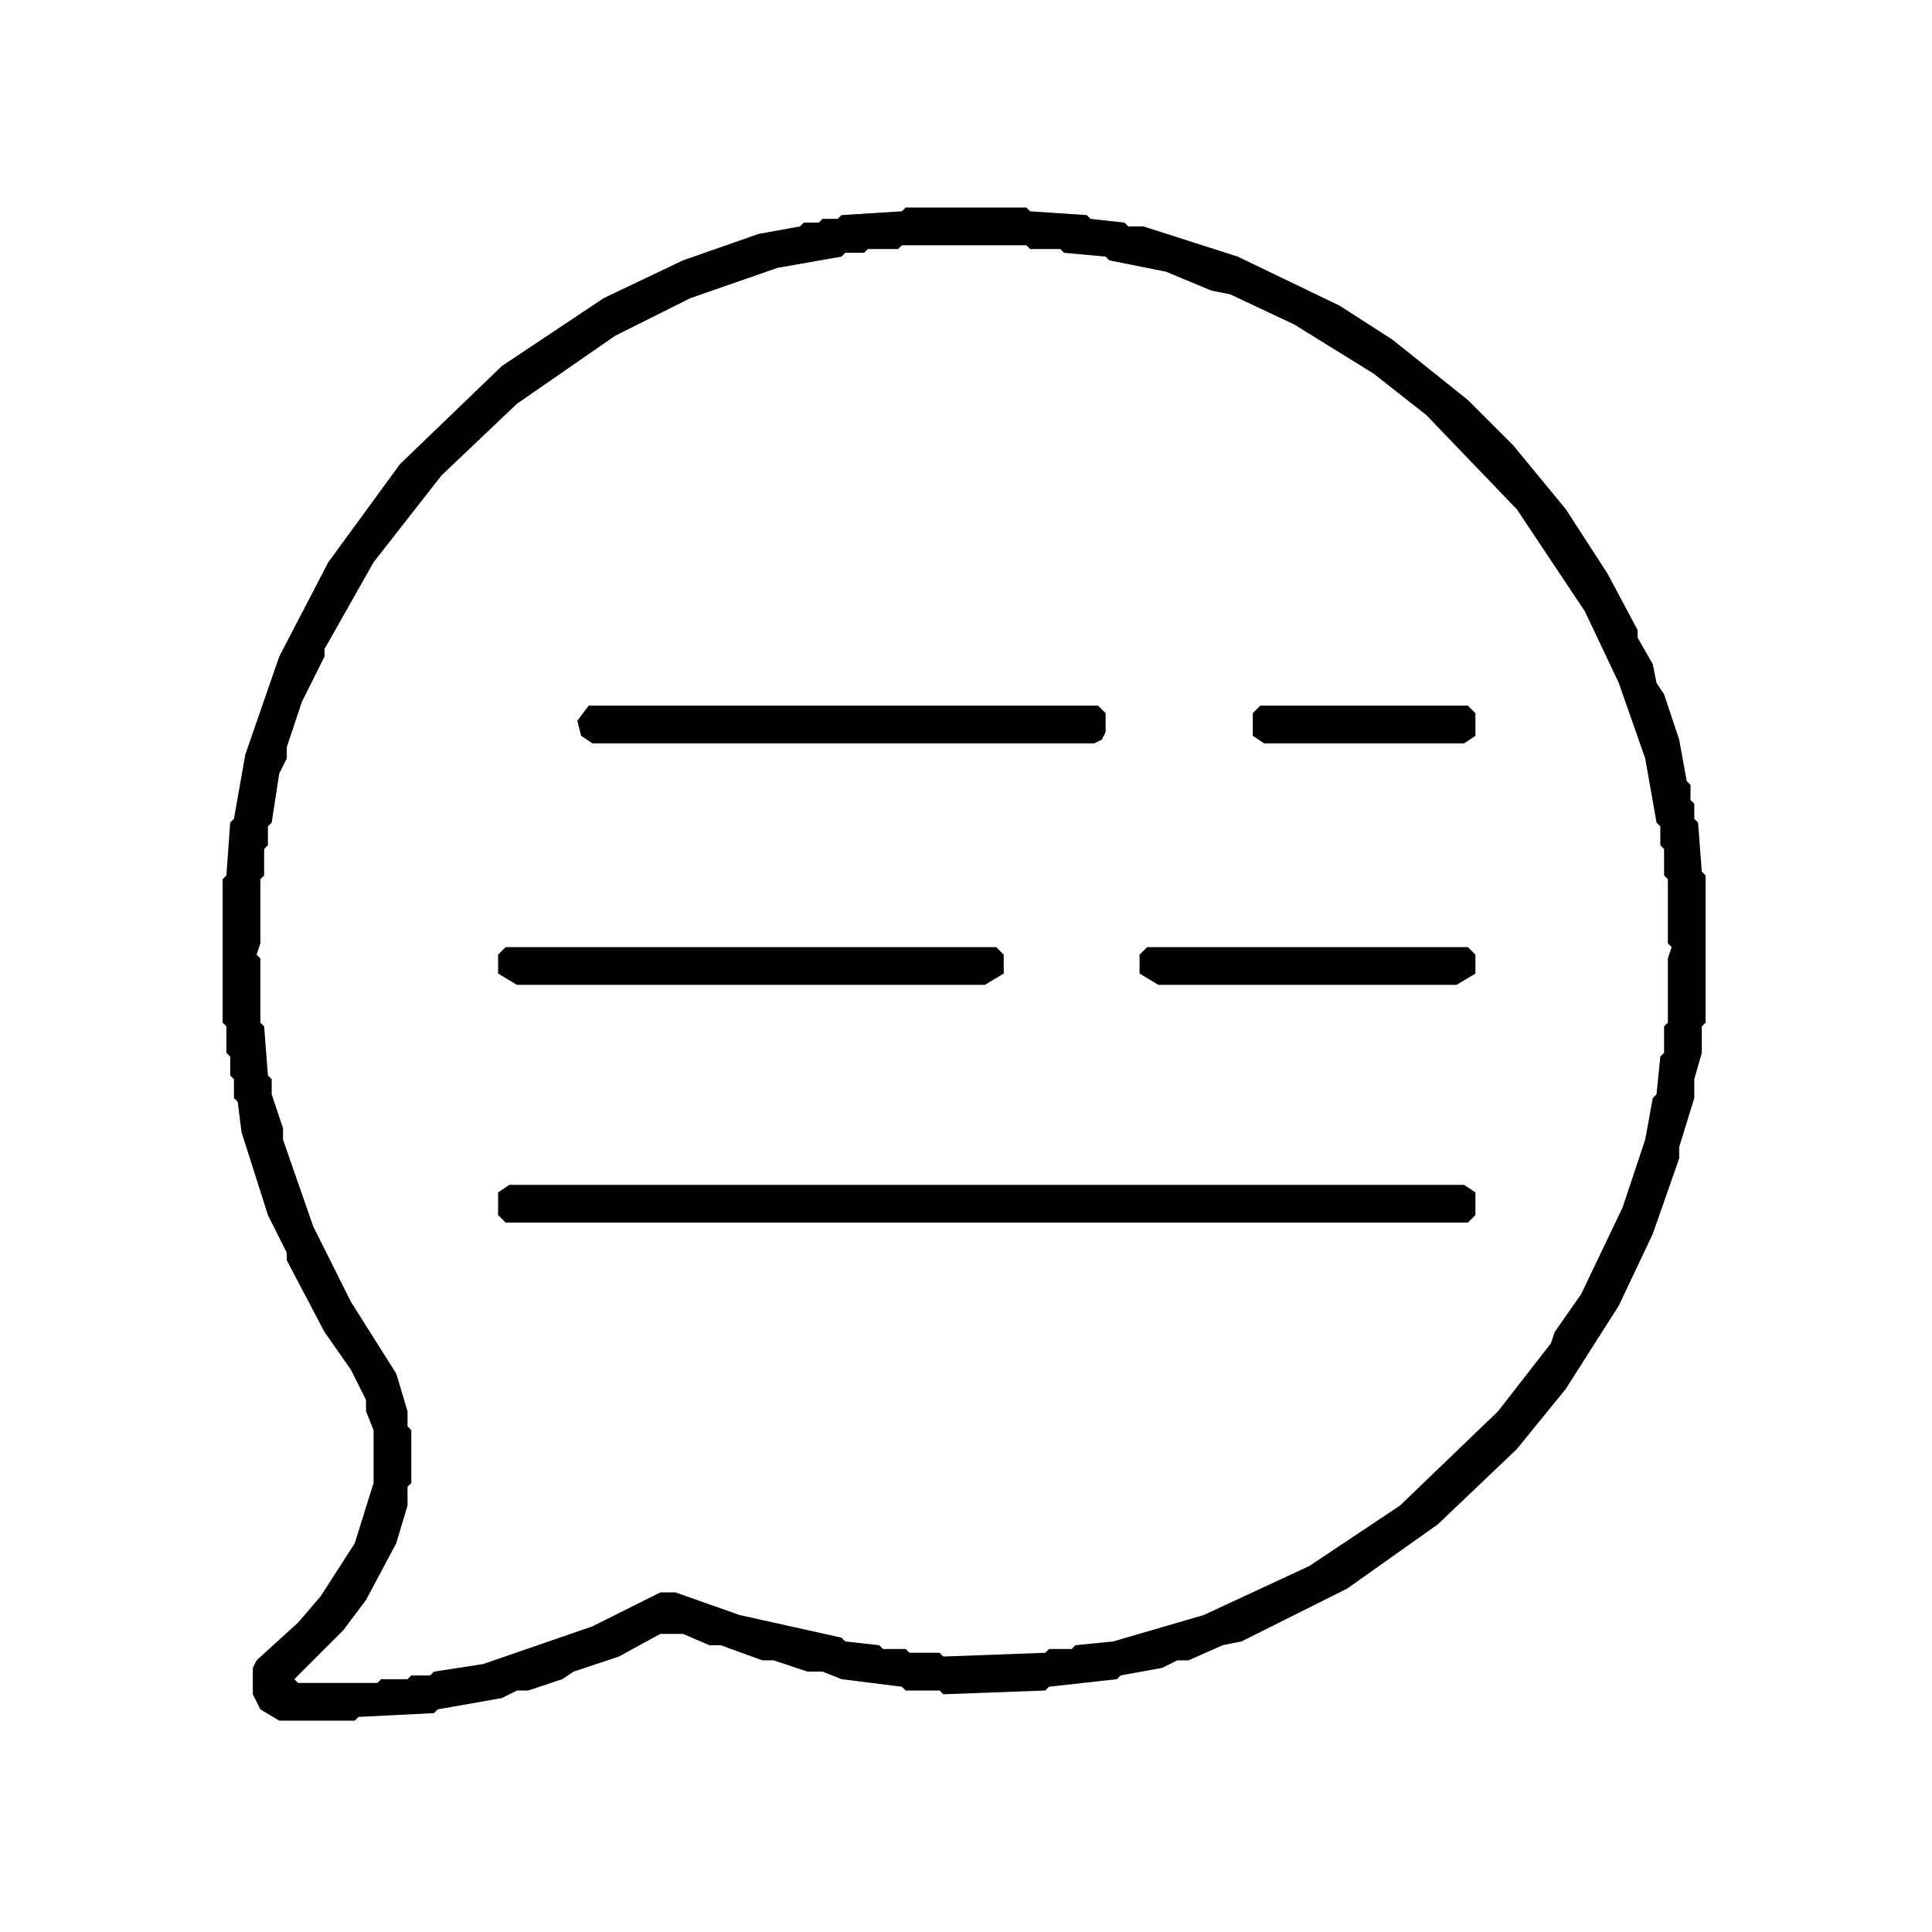
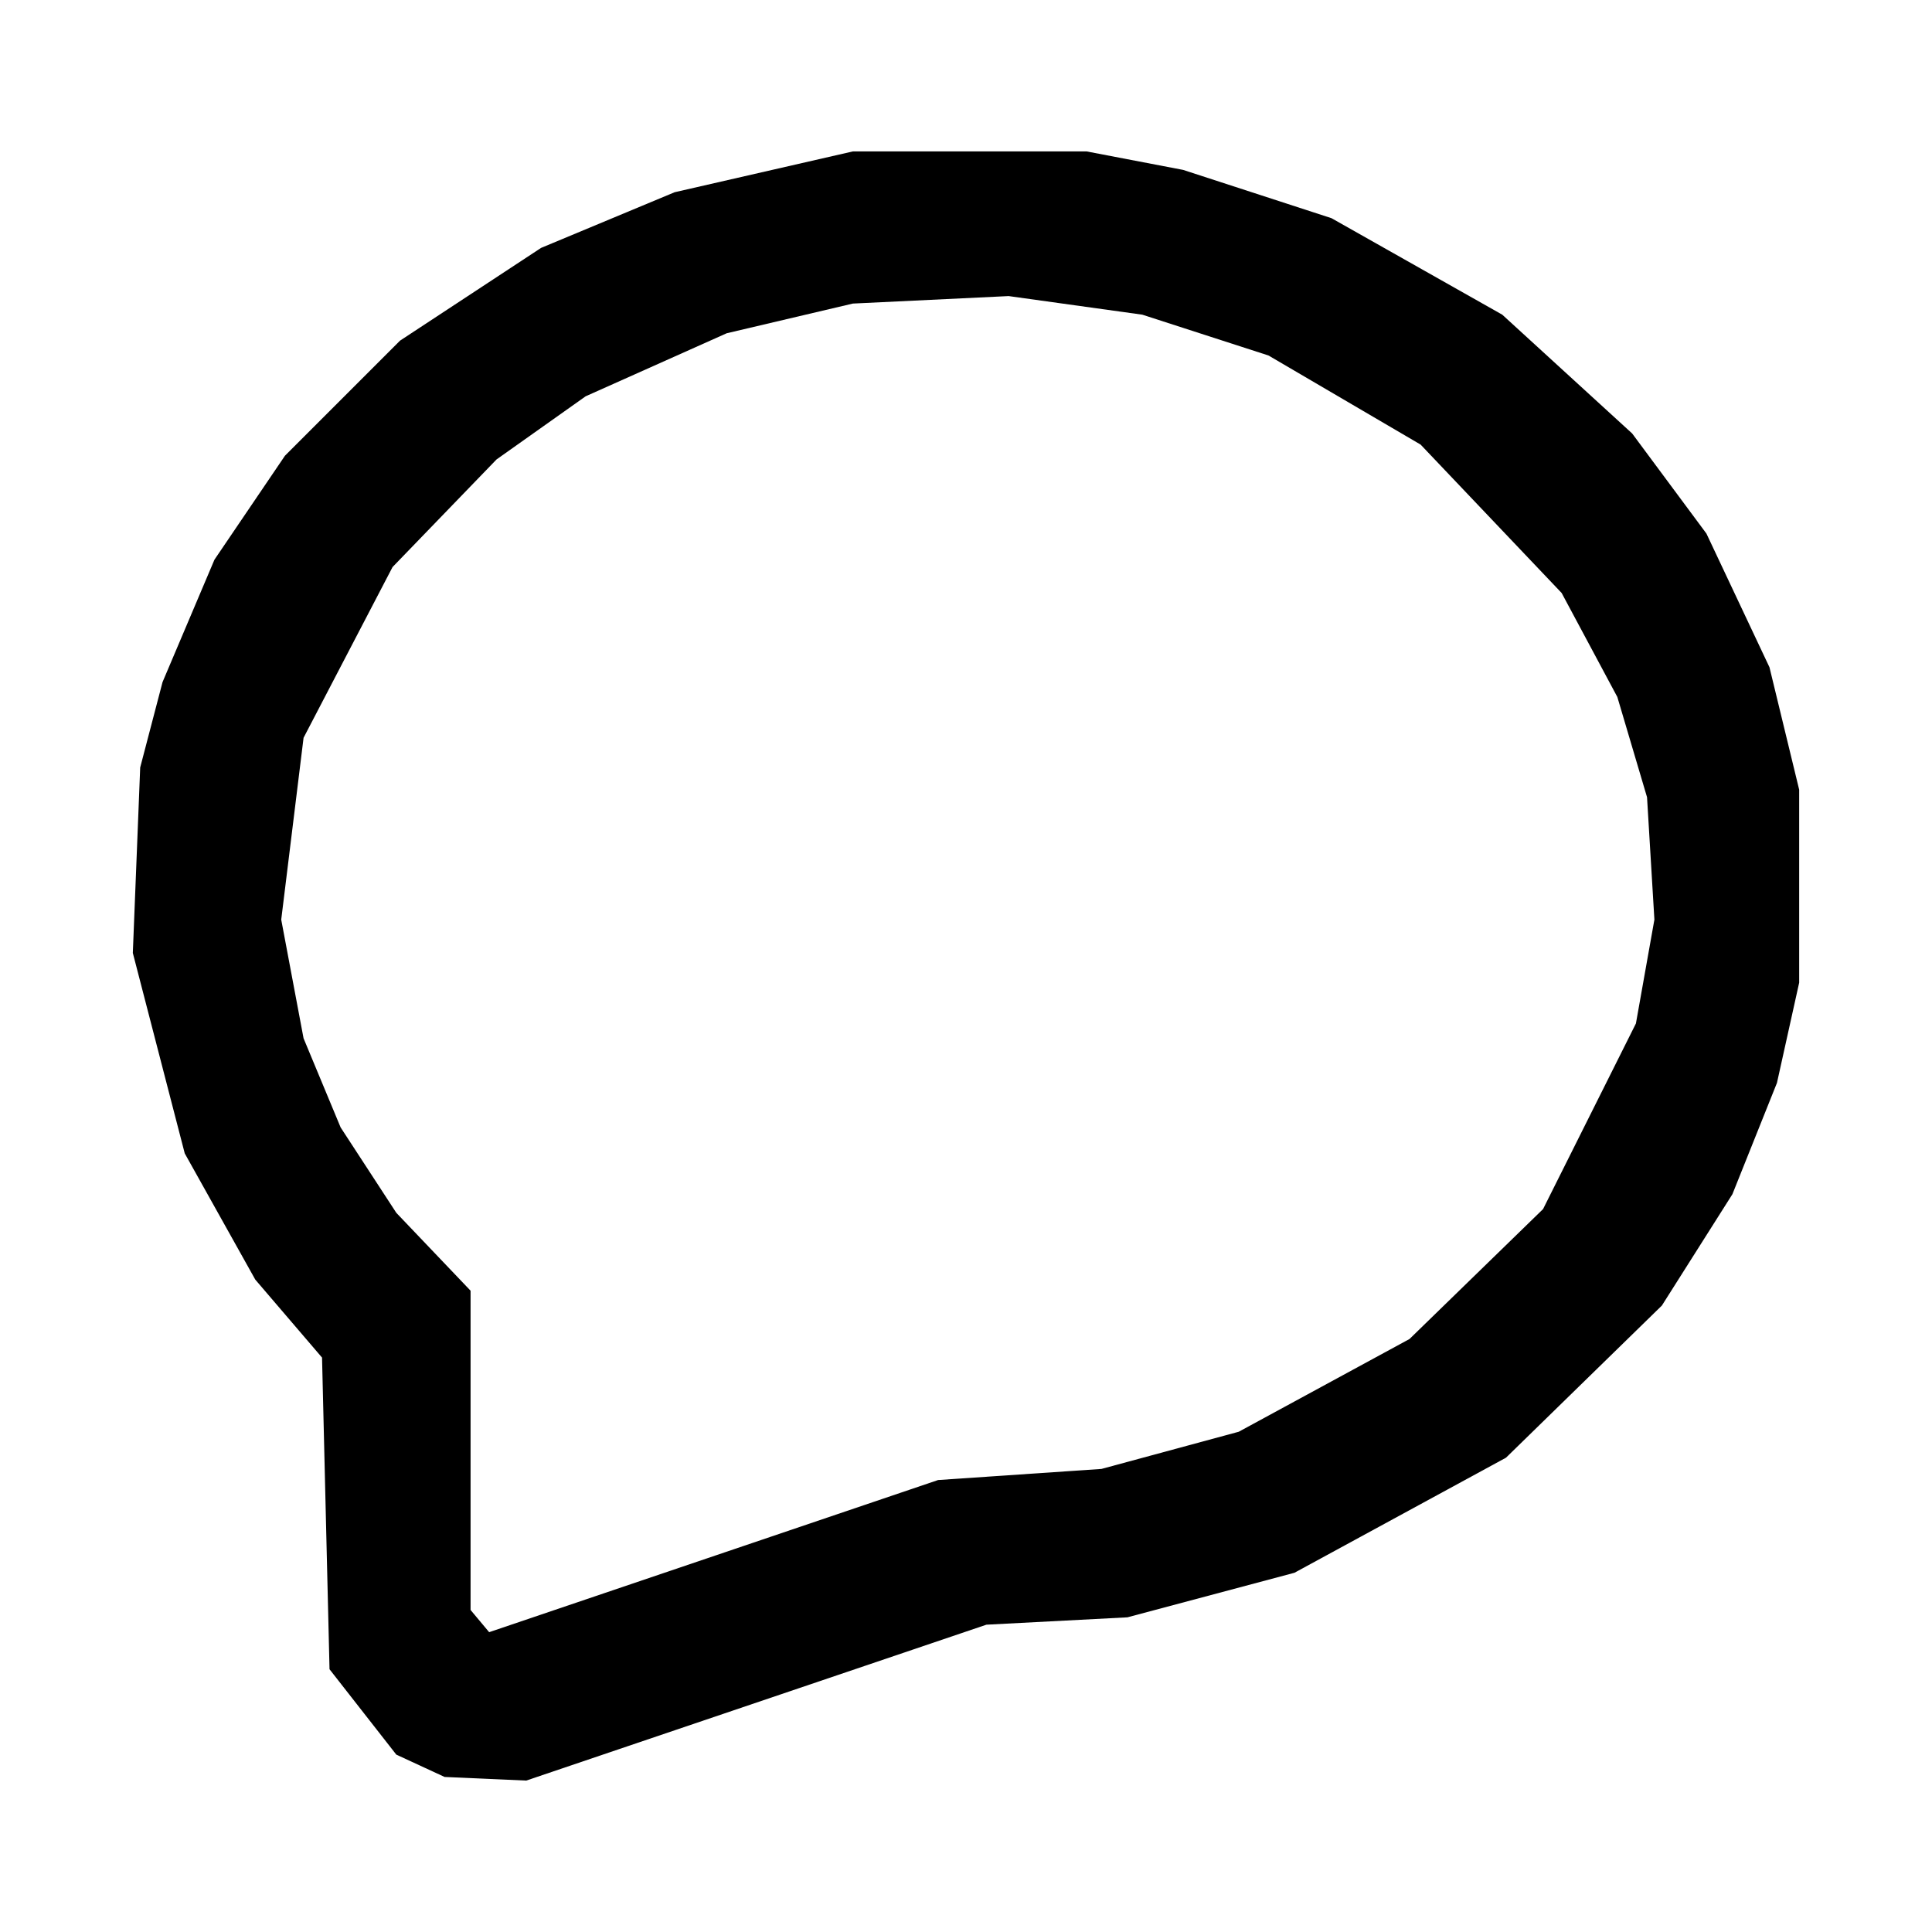
- <svg xmlns="http://www.w3.org/2000/svg" width="512" height="512" viewBox="0 0 512 512">
-   <path fill="#000000" fill-rule="evenodd" d="M 132.00 316.00 L 132.00 322.00 L 134.00 324.00 L 389.00 324.00 L 391.00 322.00 L 391.00 316.00 L 388.00 314.00 L 135.00 314.00 Z M 302.00 253.00 L 302.00 258.00 L 307.00 261.00 L 386.00 261.00 L 391.00 258.00 L 391.00 253.00 L 389.00 251.00 L 304.00 251.00 Z M 132.00 253.00 L 132.00 258.00 L 137.00 261.00 L 261.00 261.00 L 266.00 258.00 L 266.00 253.00 L 264.00 251.00 L 134.00 251.00 Z M 332.00 189.00 L 332.00 195.00 L 335.00 197.00 L 388.00 197.00 L 391.00 195.00 L 391.00 189.00 L 389.00 187.00 L 334.00 187.00 Z M 153.00 191.00 L 154.00 195.00 L 157.00 197.00 L 290.00 197.00 L 292.00 196.00 L 293.00 194.00 L 293.00 189.00 L 291.00 187.00 L 156.00 187.00 Z M 389.00 106.00 L 369.00 90.00 L 355.00 81.00 L 328.00 68.00 L 303.00 60.00 L 299.00 60.00 L 298.00 59.00 L 289.00 58.00 L 288.00 57.00 L 273.00 56.00 L 272.00 55.00 L 240.00 55.00 L 239.00 56.00 L 223.00 57.00 L 222.00 58.00 L 218.00 58.00 L 217.00 59.00 L 213.00 59.00 L 212.00 60.00 L 201.00 62.00 L 181.00 69.00 L 160.00 79.00 L 133.00 97.00 L 106.00 123.00 L 87.00 149.00 L 74.00 174.00 L 65.00 200.00 L 62.00 217.00 L 61.00 218.00 L 60.00 232.00 L 59.00 233.00 L 59.00 271.00 L 60.00 272.00 L 60.00 279.00 L 61.00 280.00 L 61.00 285.00 L 62.00 286.00 L 62.00 291.00 L 63.00 292.00 L 64.00 300.00 L 71.00 322.00 L 76.00 332.00 L 76.00 334.00 L 86.00 353.00 L 93.00 363.00 L 97.00 371.00 L 97.00 374.00 L 99.00 379.00 L 99.00 393.00 L 94.00 409.00 L 85.00 423.00 L 79.00 430.00 L 68.00 440.00 L 67.00 442.00 L 67.00 449.00 L 69.00 453.00 L 74.00 456.00 L 94.00 456.00 L 95.00 455.00 L 115.00 454.00 L 116.00 453.00 L 133.00 450.00 L 137.00 448.00 L 140.00 448.00 L 149.00 445.00 L 152.00 443.00 L 164.00 439.00 L 175.00 433.00 L 181.00 433.00 L 188.00 436.00 L 191.00 436.00 L 202.00 440.00 L 205.00 440.00 L 214.00 443.00 L 218.00 443.00 L 223.00 445.00 L 239.00 447.00 L 240.00 448.00 L 249.00 448.00 L 250.00 449.00 L 277.00 448.00 L 278.00 447.00 L 296.00 445.00 L 297.00 444.00 L 308.00 442.00 L 312.00 440.00 L 315.00 440.00 L 324.00 436.00 L 329.00 435.00 L 357.00 421.00 L 381.00 404.00 L 402.00 384.00 L 415.00 368.00 L 429.00 346.00 L 438.00 327.00 L 445.00 307.00 L 445.00 304.00 L 449.00 291.00 L 449.00 286.00 L 451.00 279.00 L 451.00 272.00 L 452.00 271.00 L 452.00 232.00 L 451.00 231.00 L 450.00 218.00 L 449.00 217.00 L 449.00 213.00 L 448.00 212.00 L 448.00 208.00 L 447.00 207.00 L 445.00 196.00 L 441.00 184.00 L 439.00 181.00 L 438.00 176.00 L 434.00 169.00 L 434.00 167.00 L 426.00 152.00 L 415.00 135.00 L 401.00 118.00 Z M 378.00 110.00 L 402.00 135.00 L 420.00 162.00 L 429.00 181.00 L 436.00 201.00 L 439.00 218.00 L 440.00 219.00 L 440.00 224.00 L 441.00 225.00 L 441.00 232.00 L 442.00 233.00 L 442.00 250.00 L 443.00 251.00 L 442.00 254.00 L 442.00 271.00 L 441.00 272.00 L 441.00 279.00 L 440.00 280.00 L 439.00 290.00 L 438.00 291.00 L 436.00 302.00 L 430.00 320.00 L 419.00 343.00 L 412.00 353.00 L 411.00 356.00 L 397.00 374.00 L 371.00 399.00 L 347.00 415.00 L 319.00 428.00 L 295.00 435.00 L 285.00 436.00 L 284.00 437.00 L 278.00 437.00 L 277.00 438.00 L 250.00 439.00 L 249.00 438.00 L 241.00 438.00 L 240.00 437.00 L 234.00 437.00 L 233.00 436.00 L 224.00 435.00 L 223.00 434.00 L 196.00 428.00 L 179.00 422.00 L 175.00 422.00 L 157.00 431.00 L 128.00 441.00 L 115.00 443.00 L 114.00 444.00 L 109.00 444.00 L 108.00 445.00 L 101.00 445.00 L 100.00 446.00 L 79.00 446.00 L 78.00 445.00 L 91.00 432.00 L 97.00 424.00 L 105.00 409.00 L 108.00 399.00 L 108.00 394.00 L 109.00 393.00 L 109.00 379.00 L 108.00 378.00 L 108.00 374.00 L 105.00 364.00 L 93.00 345.00 L 83.00 325.00 L 75.00 302.00 L 75.00 299.00 L 72.00 290.00 L 72.00 286.00 L 71.00 285.00 L 70.00 272.00 L 69.00 271.00 L 69.00 254.00 L 68.00 253.00 L 69.00 250.00 L 69.00 233.00 L 70.00 232.00 L 70.00 225.00 L 71.00 224.00 L 71.00 219.00 L 72.00 218.00 L 74.00 205.00 L 76.00 201.00 L 76.00 198.00 L 80.00 186.00 L 86.00 174.00 L 86.00 172.00 L 99.00 149.00 L 117.00 126.00 L 137.00 107.00 L 163.00 89.00 L 183.00 79.00 L 206.00 71.00 L 223.00 68.00 L 224.00 67.00 L 229.00 67.00 L 230.00 66.00 L 238.00 66.00 L 239.00 65.00 L 272.00 65.00 L 273.00 66.00 L 281.00 66.00 L 282.00 67.00 L 293.00 68.00 L 294.00 69.00 L 309.00 72.00 L 321.00 77.00 L 326.00 78.00 L 343.00 86.00 L 364.00 99.00 Z" />
+ <svg xmlns="http://www.w3.org/2000/svg" width="16" height="16" viewBox="0 0 16 16">
+   <path fill="#000000" fill-rule="evenodd" d="M 12.441,2.606 11.027,1.807 9.798,1.407 8.999,1.254 7.063,1.254 5.587,1.592 4.481,2.053 3.313,2.821 2.360,3.774 1.776,4.635 1.346,5.649 1.161,6.356 1.100,7.892 1.530,9.552 2.114,10.597 2.667,11.243 2.729,13.824 3.282,14.531 3.682,14.716 4.358,14.746 8.169,13.455 9.337,13.394 10.720,13.025 12.472,12.072 13.763,10.812 14.347,9.890 14.716,8.968 14.900,8.138 14.900,6.540 14.654,5.526 14.132,4.419 13.517,3.590 Z M 11.765,3.682 12.933,4.911 13.394,5.772 13.640,6.602 13.701,7.616 13.548,8.476 12.779,10.013 11.673,11.089 10.259,11.857 9.122,12.165 7.769,12.257 4.051,13.517 3.897,13.333 3.897,10.689 3.282,10.044 2.821,9.337 2.514,8.599 2.329,7.616 2.514,6.110 3.251,4.696 4.112,3.805 4.850,3.282 6.018,2.760 7.063,2.514 8.353,2.452 9.460,2.606 10.505,2.944 Z" />
</svg>
